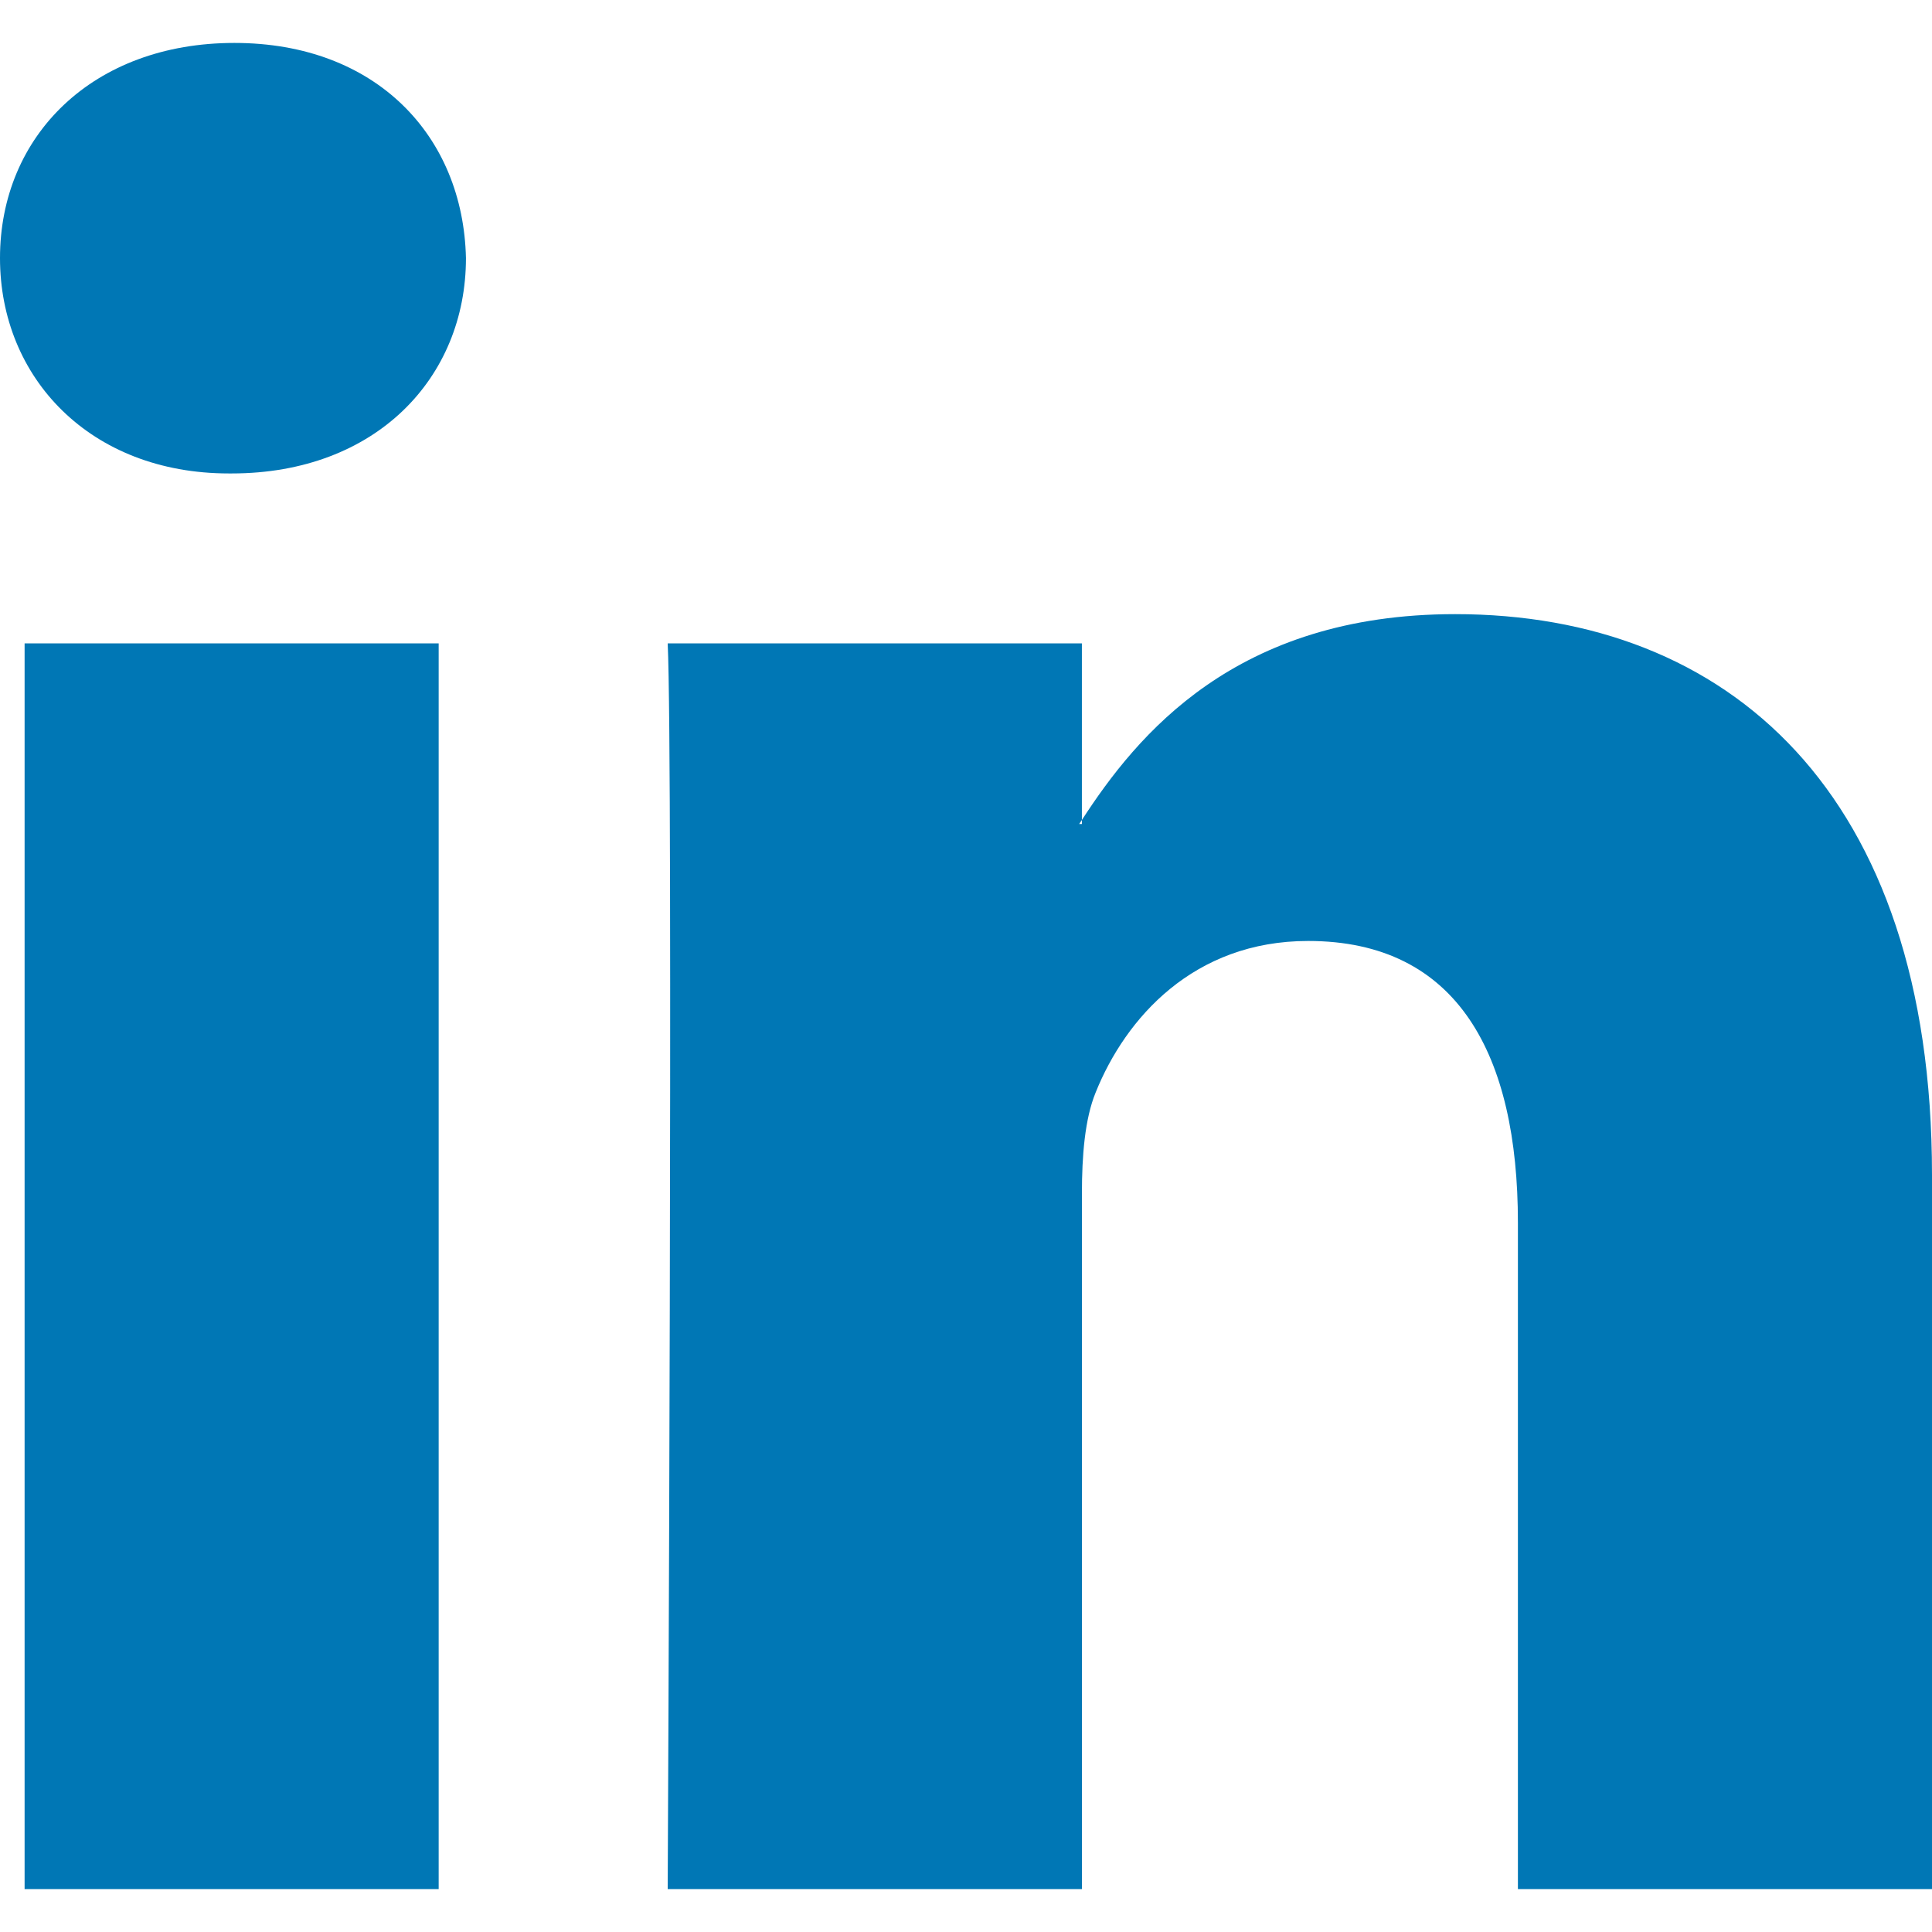
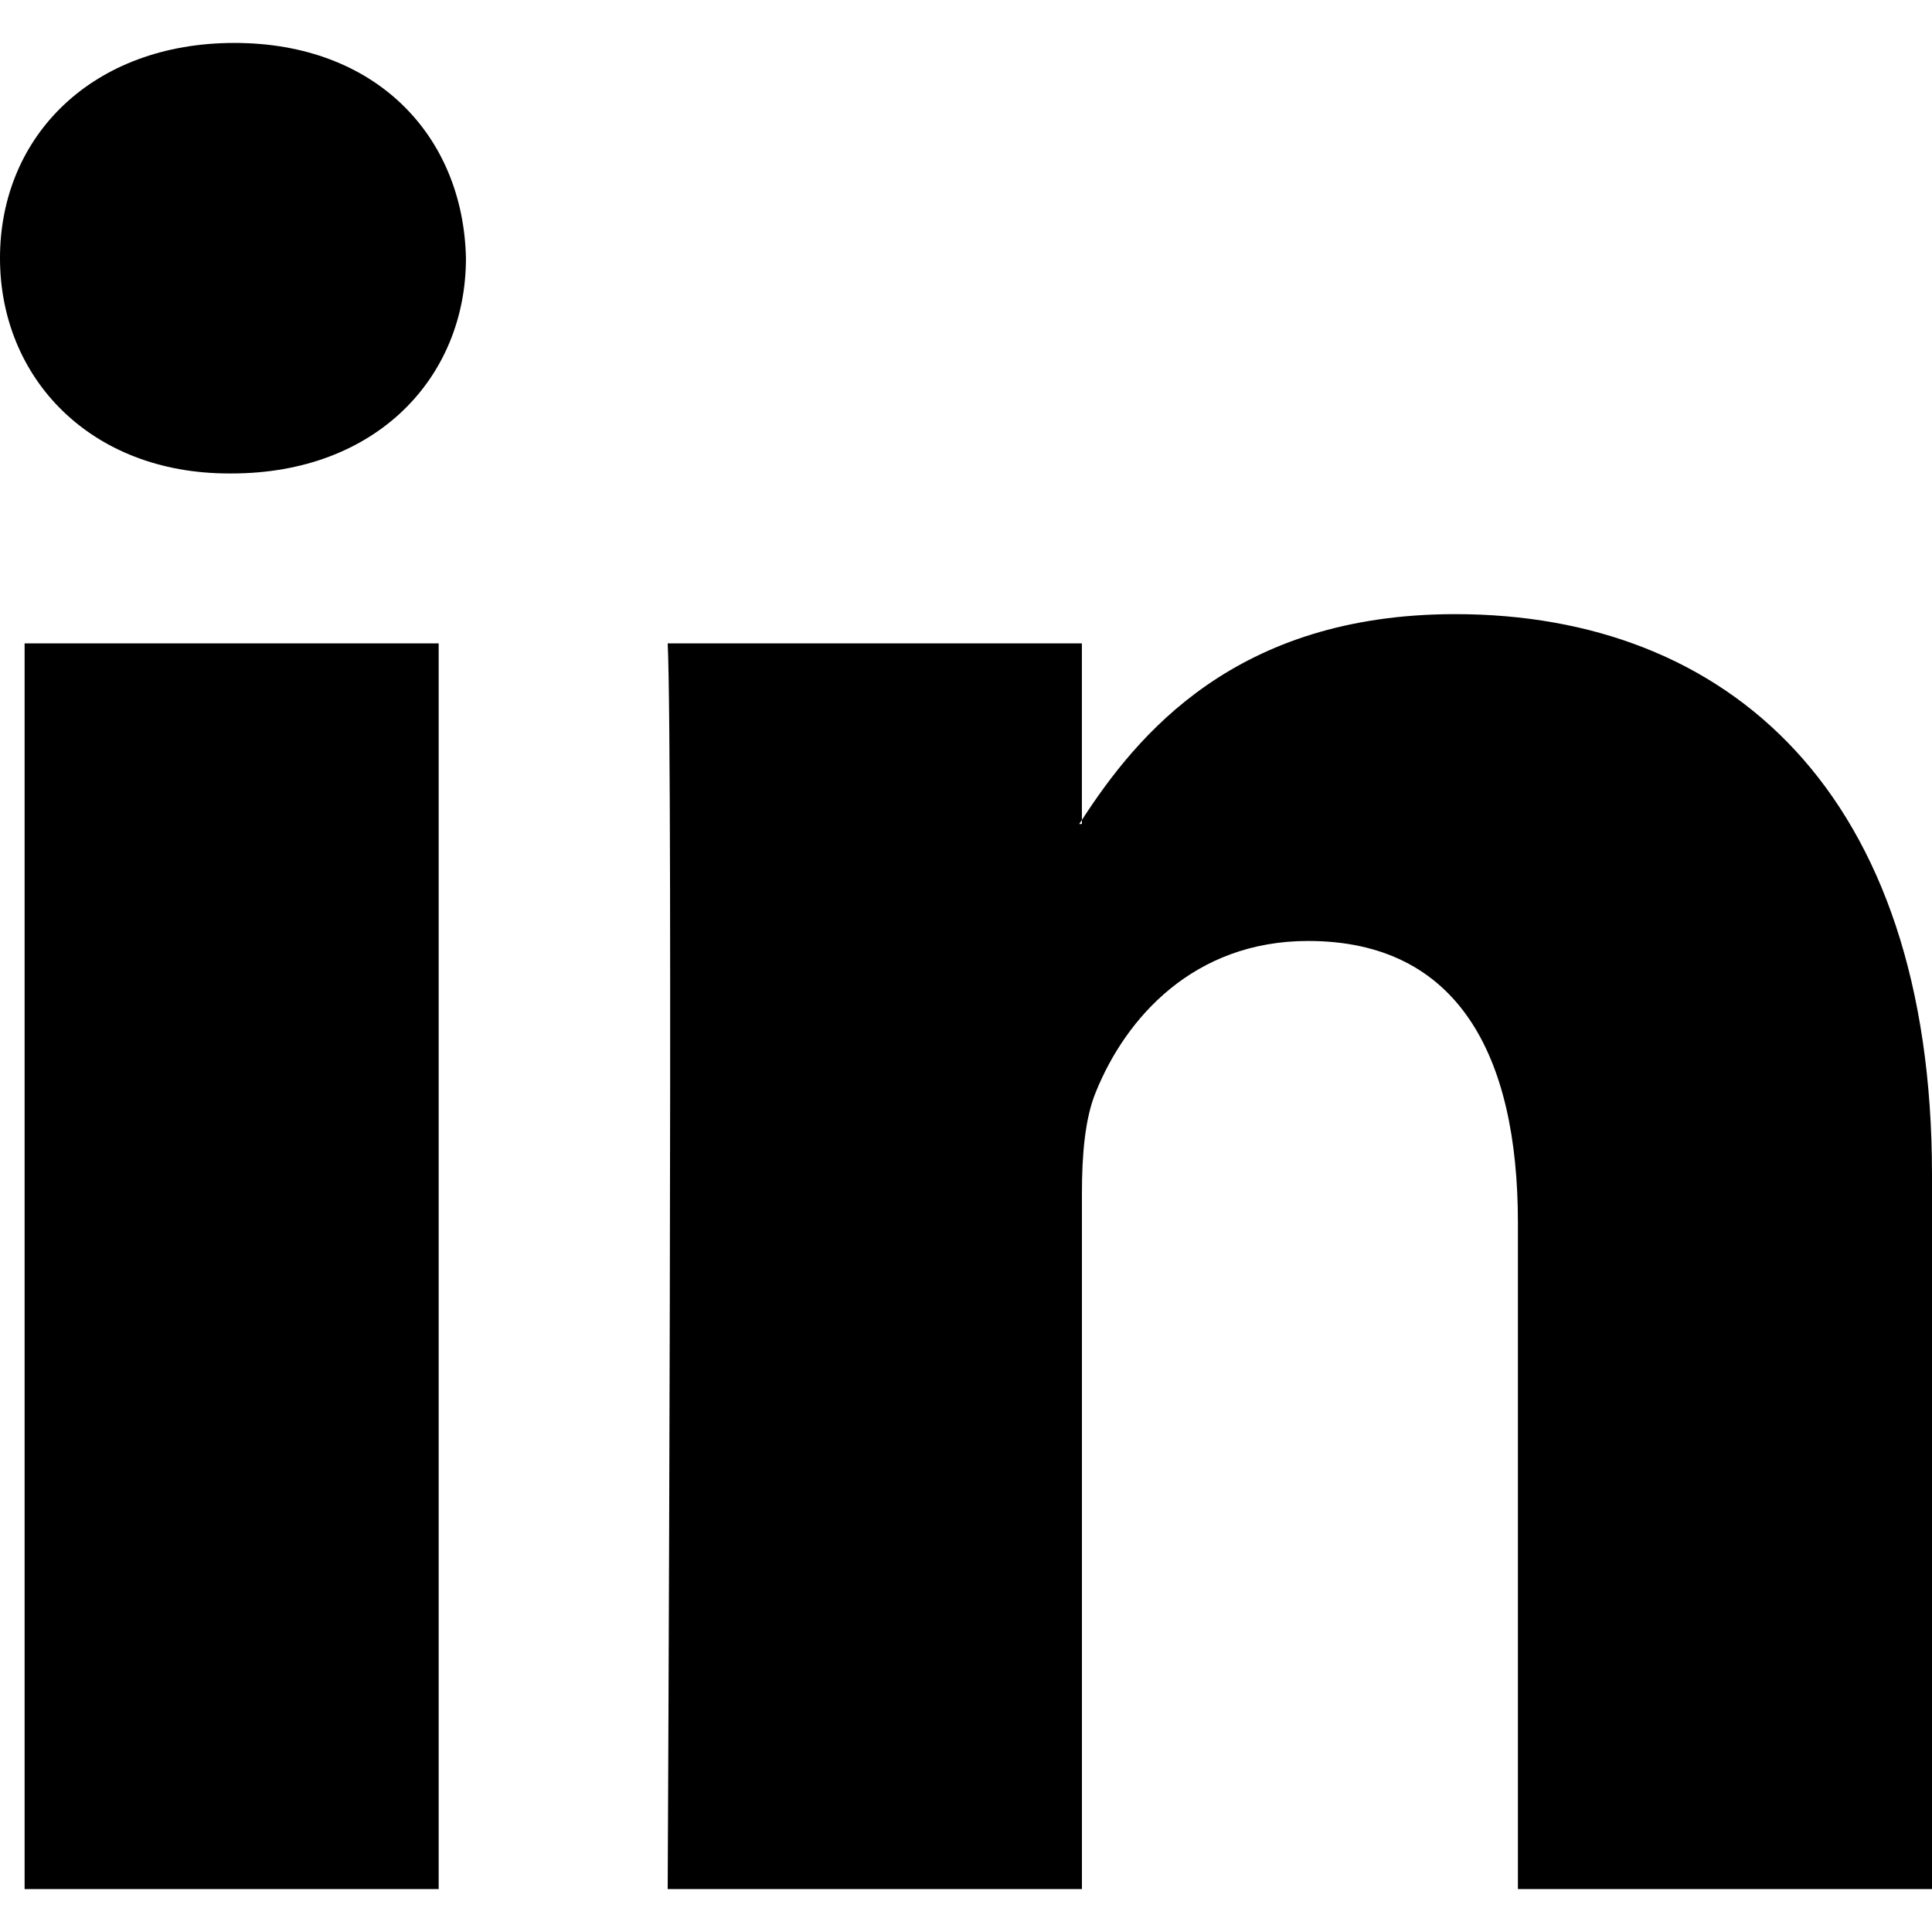
- <svg version="1.1" viewBox="0 0 430.117 430.117" fill="currentColor">
-   <path fill="#0077b5" d="M430.117,261.543V420.56h-92.188V272.193c0-37.271-13.334-62.707-46.703-62.707 c-25.473,0-40.632,17.142-47.301,33.724c-2.432,5.928-3.058,14.179-3.058,22.477V420.56h-92.219c0,0,1.242-251.285,0-277.32h92.21 v39.309c-0.187,0.294-0.43,0.611-0.606,0.896h0.606v-0.896c12.251-18.869,34.13-45.824,83.102-45.824 C384.633,136.724,430.117,176.361,430.117,261.543z M52.183,9.558C20.635,9.558,0,30.251,0,57.463 c0,26.619,20.038,47.94,50.959,47.94h0.616c32.159,0,52.159-21.317,52.159-47.94C103.128,30.251,83.734,9.558,52.183,9.558z M5.477,420.56h92.184v-277.32H5.477V420.56z" />
+ <svg xmlns="http://www.w3.org/2000/svg" version="1.1" viewBox="0 0 430.117 430.117" fill="currentColor">
+   <path d="M430.117,261.543V420.56h-92.188V272.193c0-37.271-13.334-62.707-46.703-62.707 c-25.473,0-40.632,17.142-47.301,33.724c-2.432,5.928-3.058,14.179-3.058,22.477V420.56h-92.219c0,0,1.242-251.285,0-277.32h92.21 v39.309c-0.187,0.294-0.43,0.611-0.606,0.896h0.606v-0.896c12.251-18.869,34.13-45.824,83.102-45.824 C384.633,136.724,430.117,176.361,430.117,261.543z M52.183,9.558C20.635,9.558,0,30.251,0,57.463 c0,26.619,20.038,47.94,50.959,47.94h0.616c32.159,0,52.159-21.317,52.159-47.94C103.128,30.251,83.734,9.558,52.183,9.558z M5.477,420.56h92.184v-277.32H5.477V420.56z" />
</svg>
